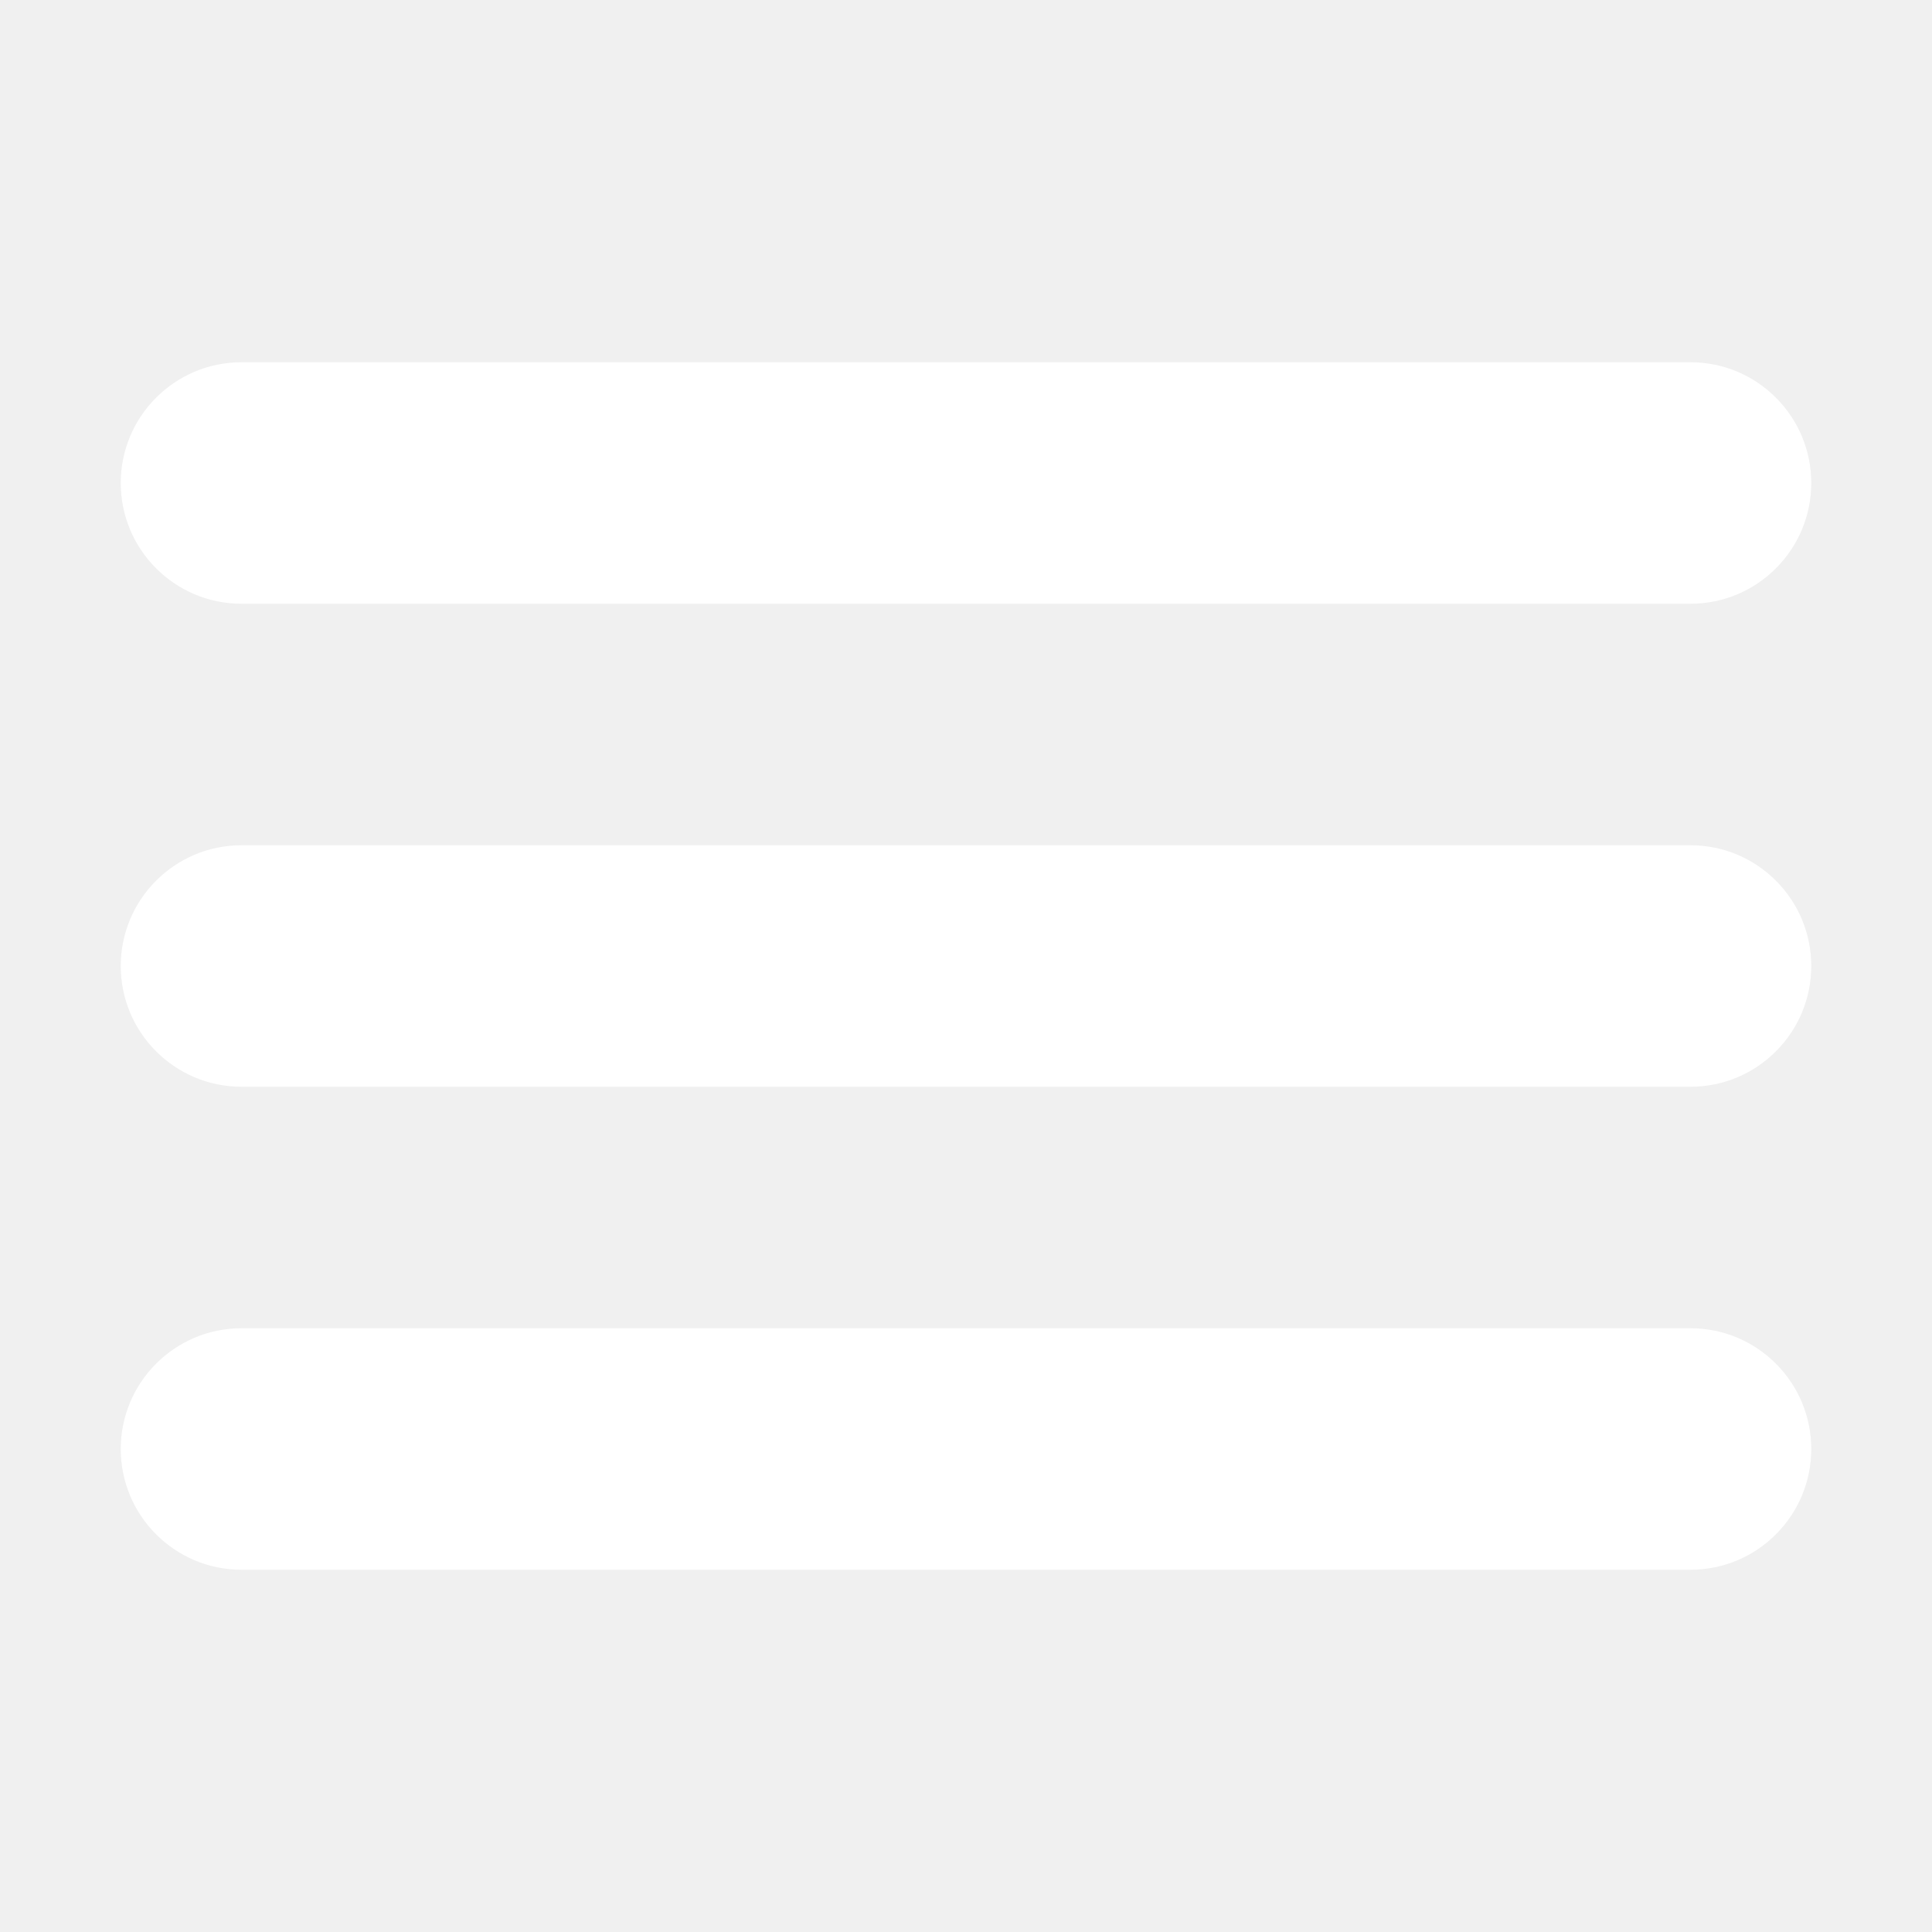
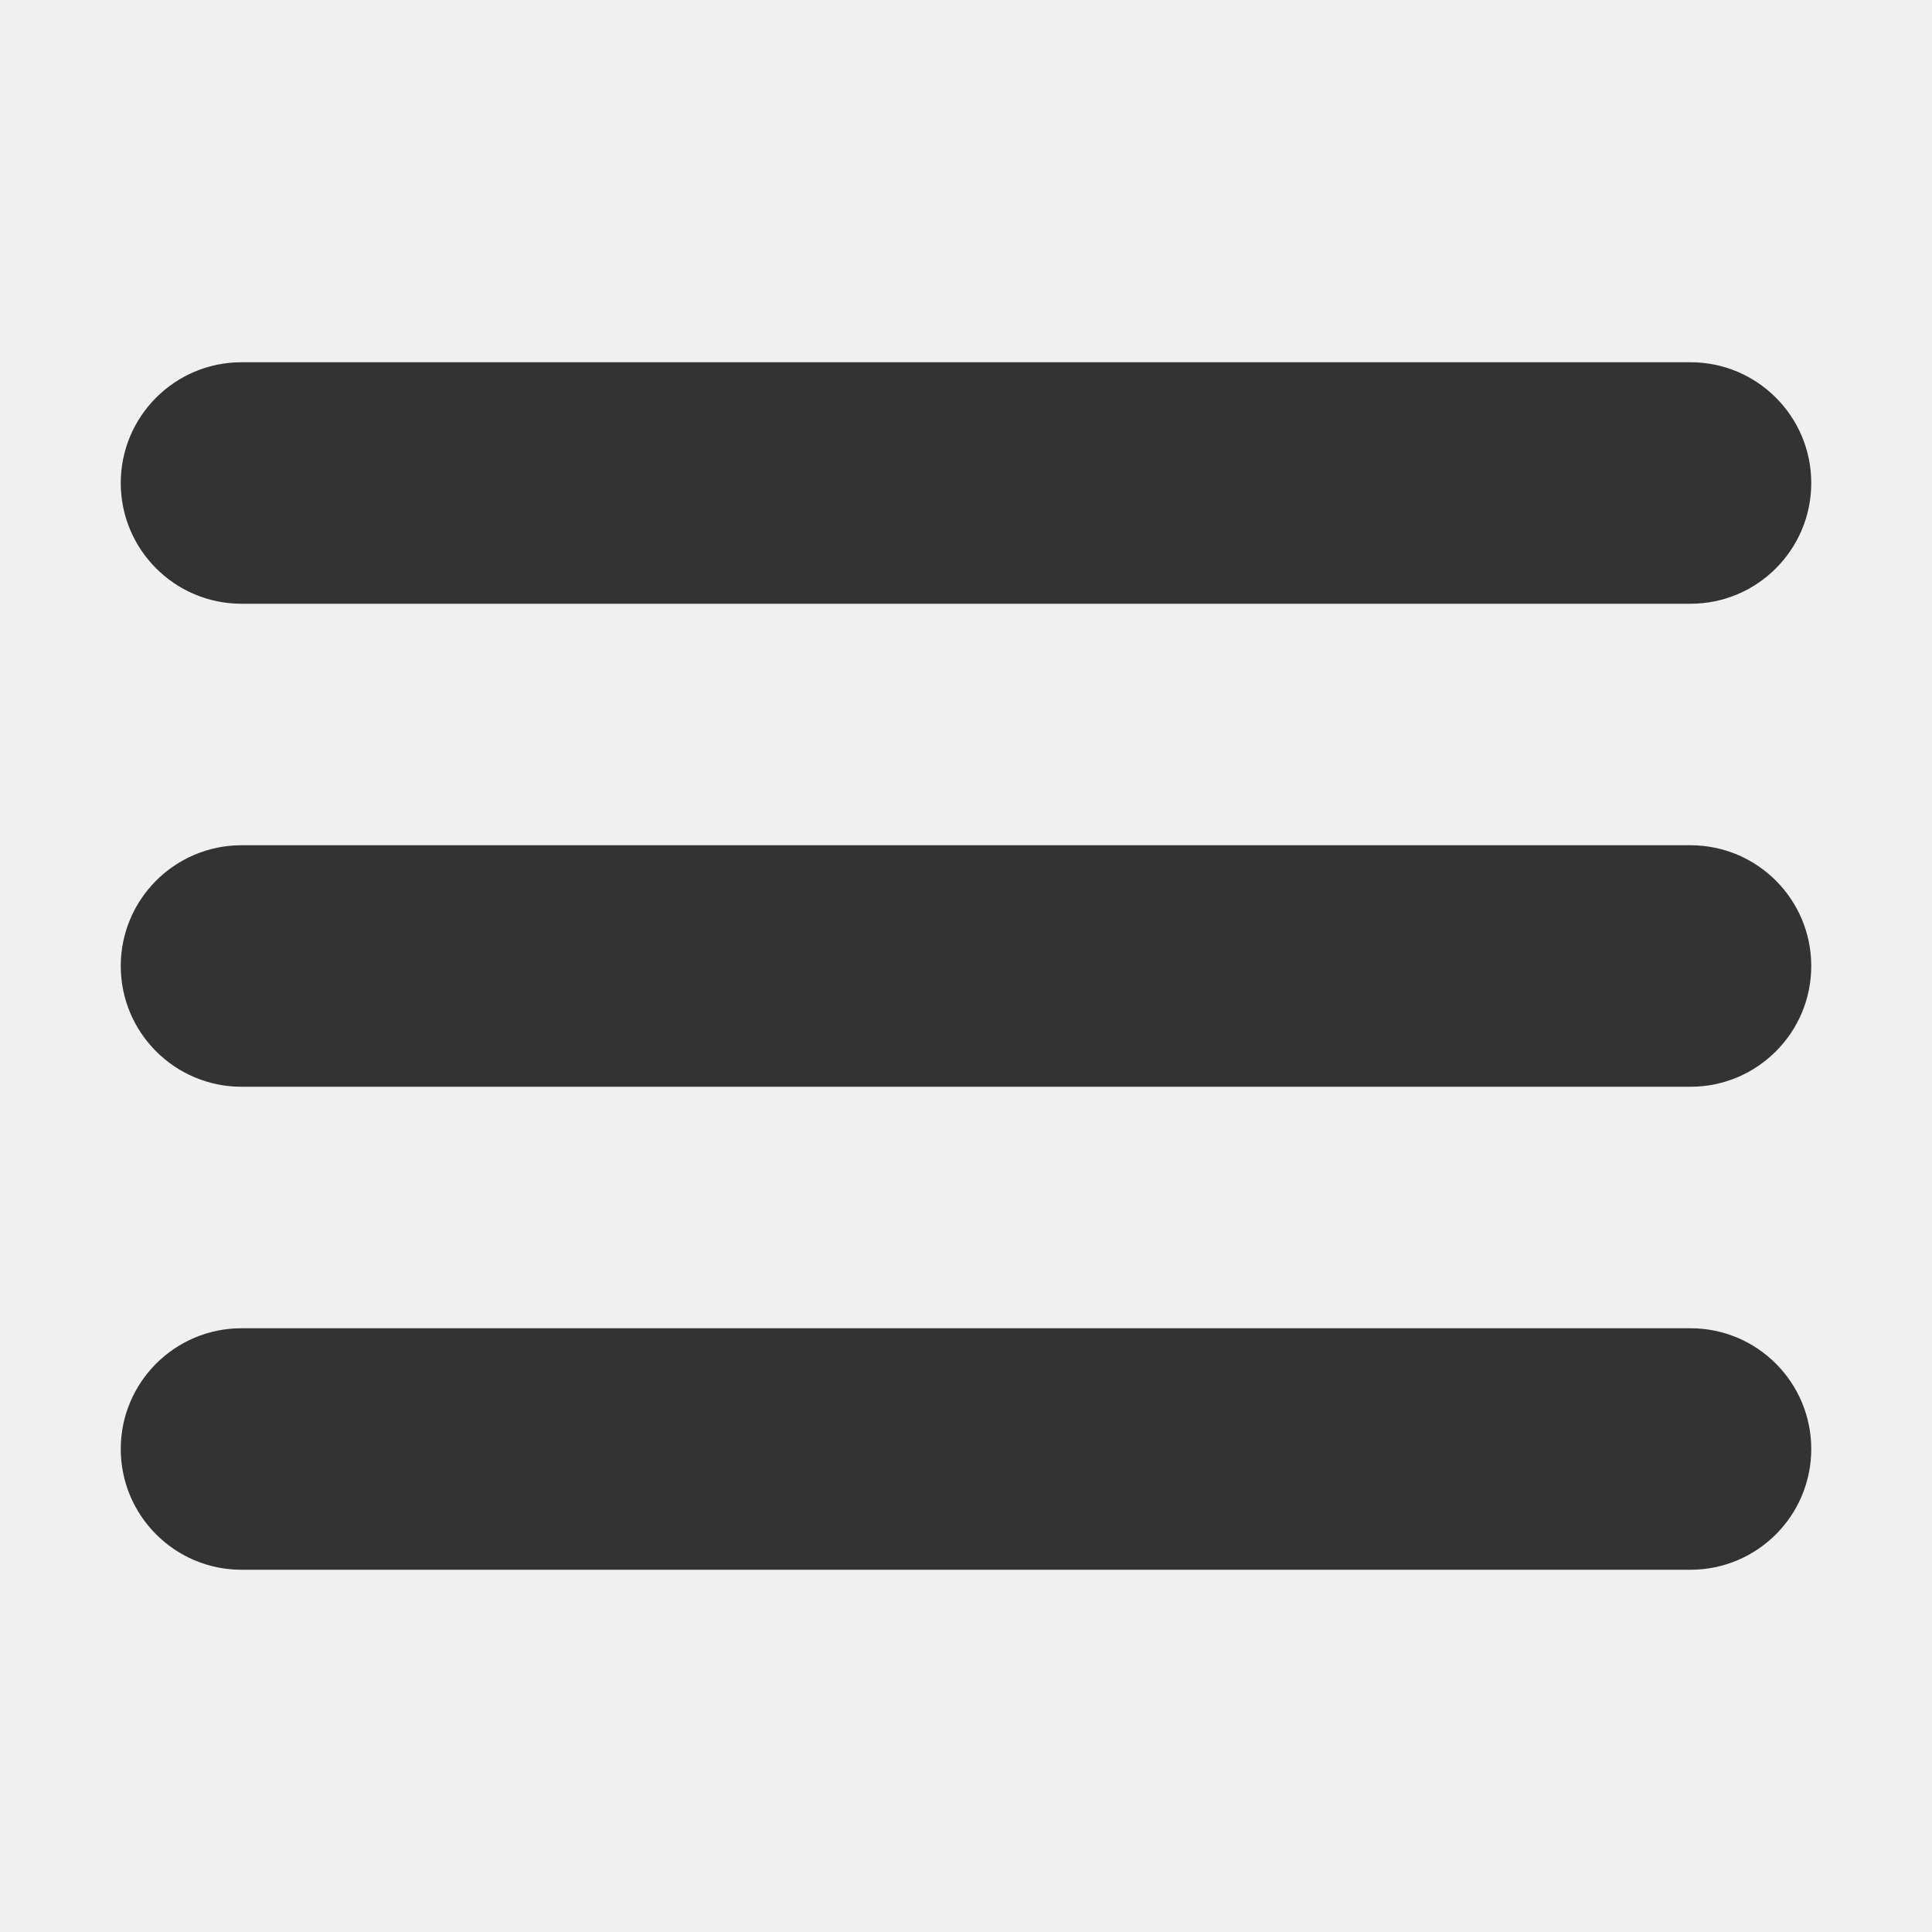
- <svg xmlns="http://www.w3.org/2000/svg" height="32px" id="Layer_1" fill="#fff" style="enable-background:new 0 0 32 32;" version="1.1" viewBox="0 0 32 32" width="32px" xml:space="preserve">
+ <svg xmlns="http://www.w3.org/2000/svg" height="42px" id="Layer_1" fill="#333" style="enable-background:new 0 0 32 32;" version="1.1" viewBox="0 0 32 32" width="42px" xml:space="preserve">
  <path d="M4,10h24c1.104,0,2-0.896,2-2s-0.896-2-2-2H4C2.896,6,2,6.896,2,8S2.896,10,4,10z M28,14H4c-1.104,0-2,0.896-2,2  s0.896,2,2,2h24c1.104,0,2-0.896,2-2S29.104,14,28,14z M28,22H4c-1.104,0-2,0.896-2,2s0.896,2,2,2h24c1.104,0,2-0.896,2-2  S29.104,22,28,22z" />
</svg>
